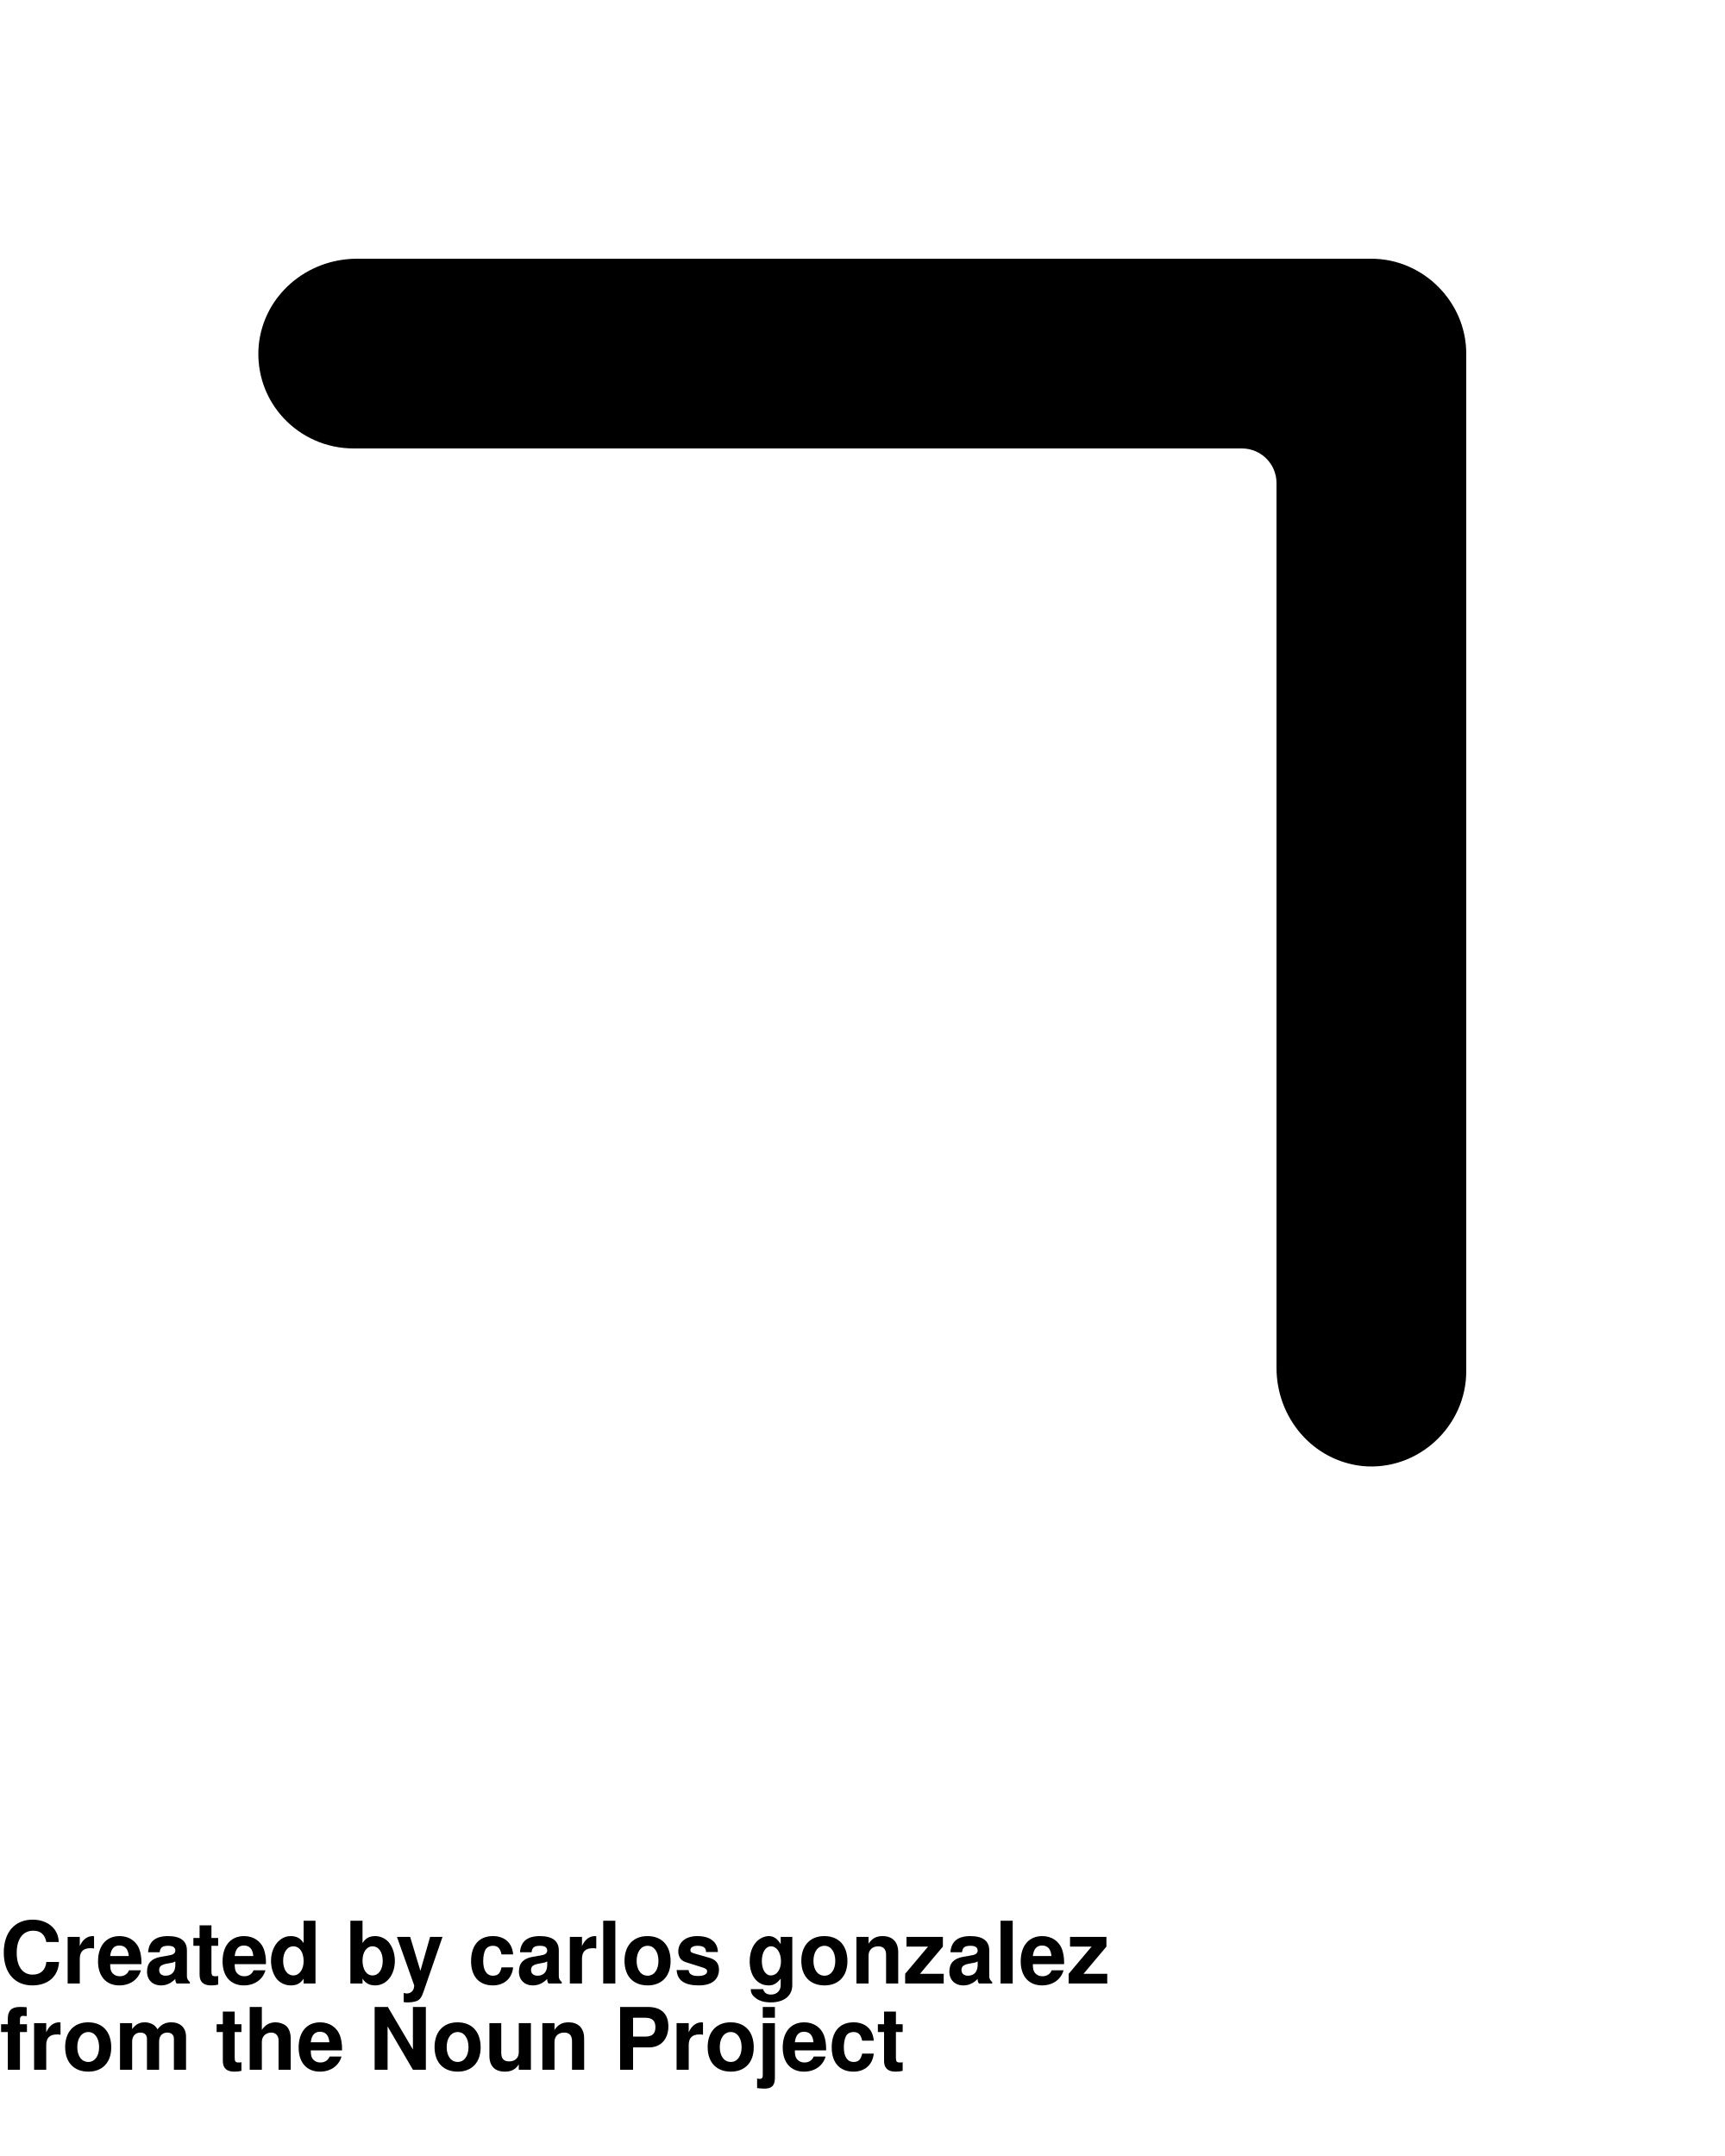
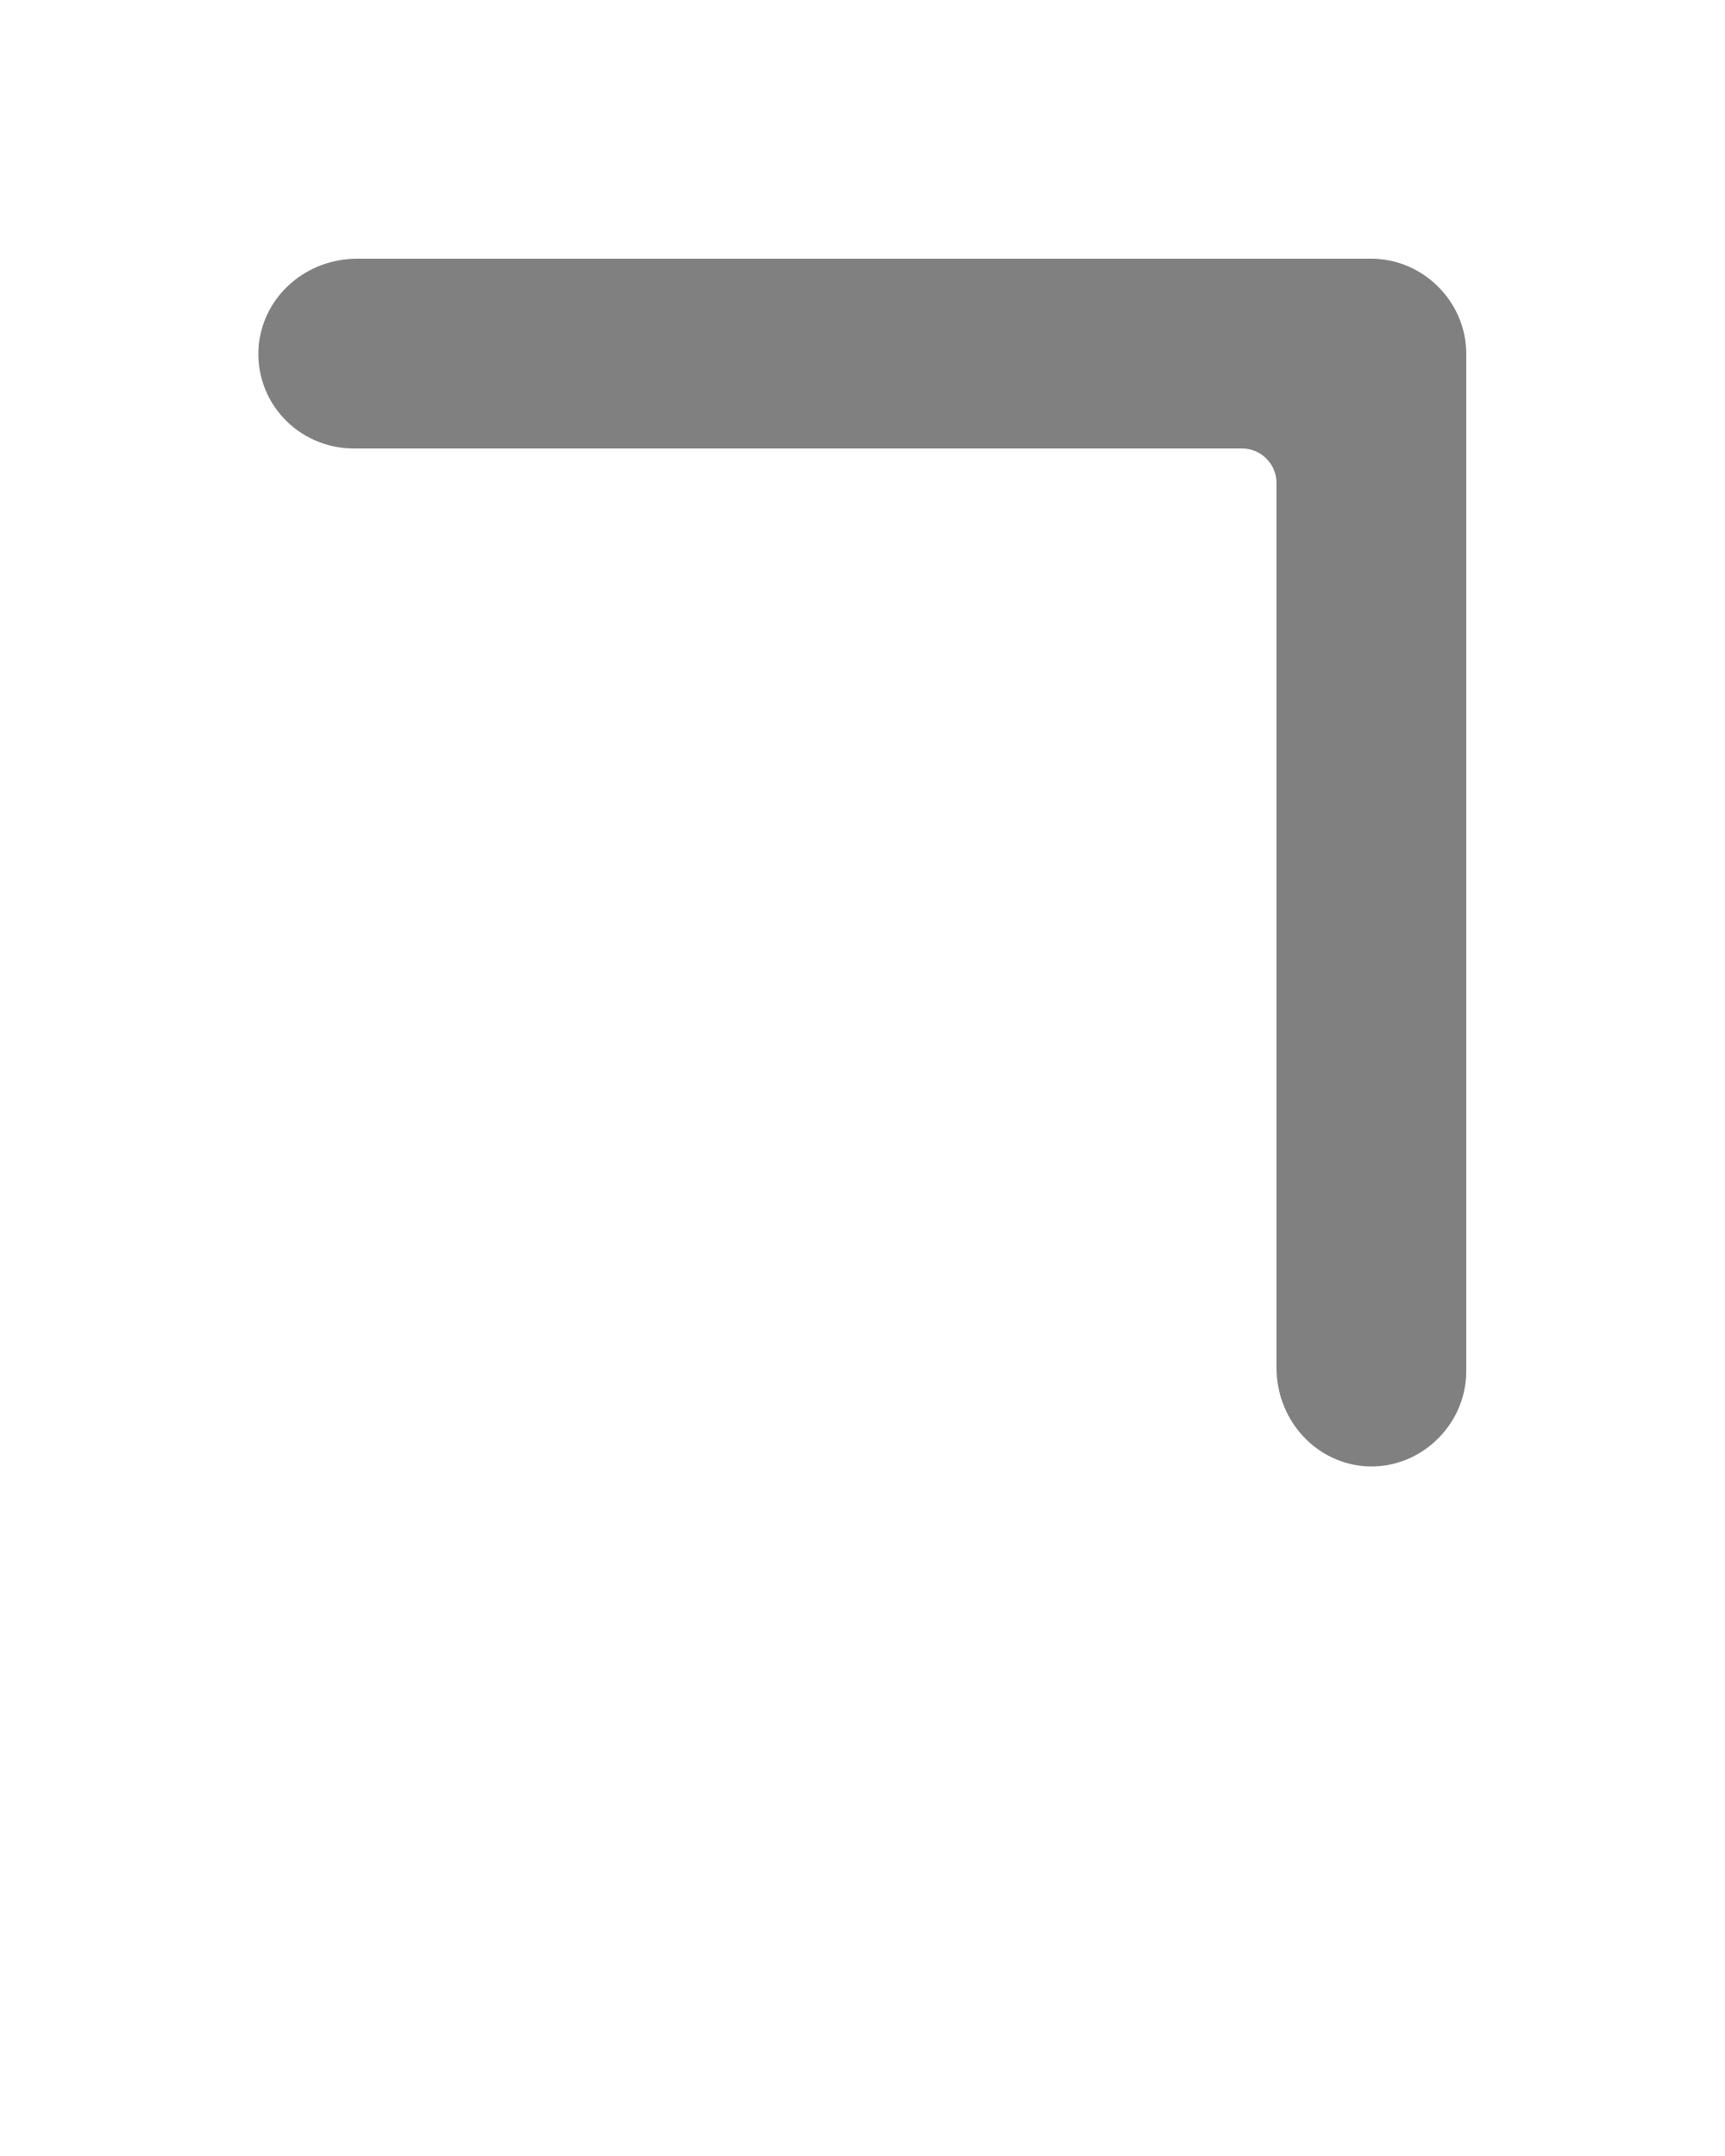
<svg xmlns="http://www.w3.org/2000/svg" version="1.1" x="0px" y="0px" viewBox="0 0 100 125" enable-background="new 0 0 100 100" xml:space="preserve">
-   <path d="M85,79.5v-59c0-3-2.5-5.5-5.5-5.5l-58.8,0c-2.9,0-5.4,2.1-5.7,5c-0.3,3.3,2.3,6,5.5,6H72c1.1,0,2,0.9,2,2l0,51.3  c0,2.9,2.1,5.4,5,5.7C82.2,85.3,85,82.7,85,79.5z" />
-   <text x="0" y="115" fill="#000000" font-size="5px" font-weight="bold" font-family="'Helvetica Neue', Helvetica, Arial-Unicode, Arial, Sans-serif">Created by carlos gonzalez</text>
-   <text x="0" y="120" fill="#000000" font-size="5px" font-weight="bold" font-family="'Helvetica Neue', Helvetica, Arial-Unicode, Arial, Sans-serif">from the Noun Project</text>
+   <path fill="grey" d="M85,79.5v-59c0-3-2.5-5.5-5.5-5.5l-58.8,0c-2.9,0-5.4,2.1-5.7,5c-0.3,3.3,2.3,6,5.5,6H72c1.1,0,2,0.9,2,2l0,51.3  c0,2.9,2.1,5.4,5,5.7C82.2,85.3,85,82.7,85,79.5z" />
</svg>
